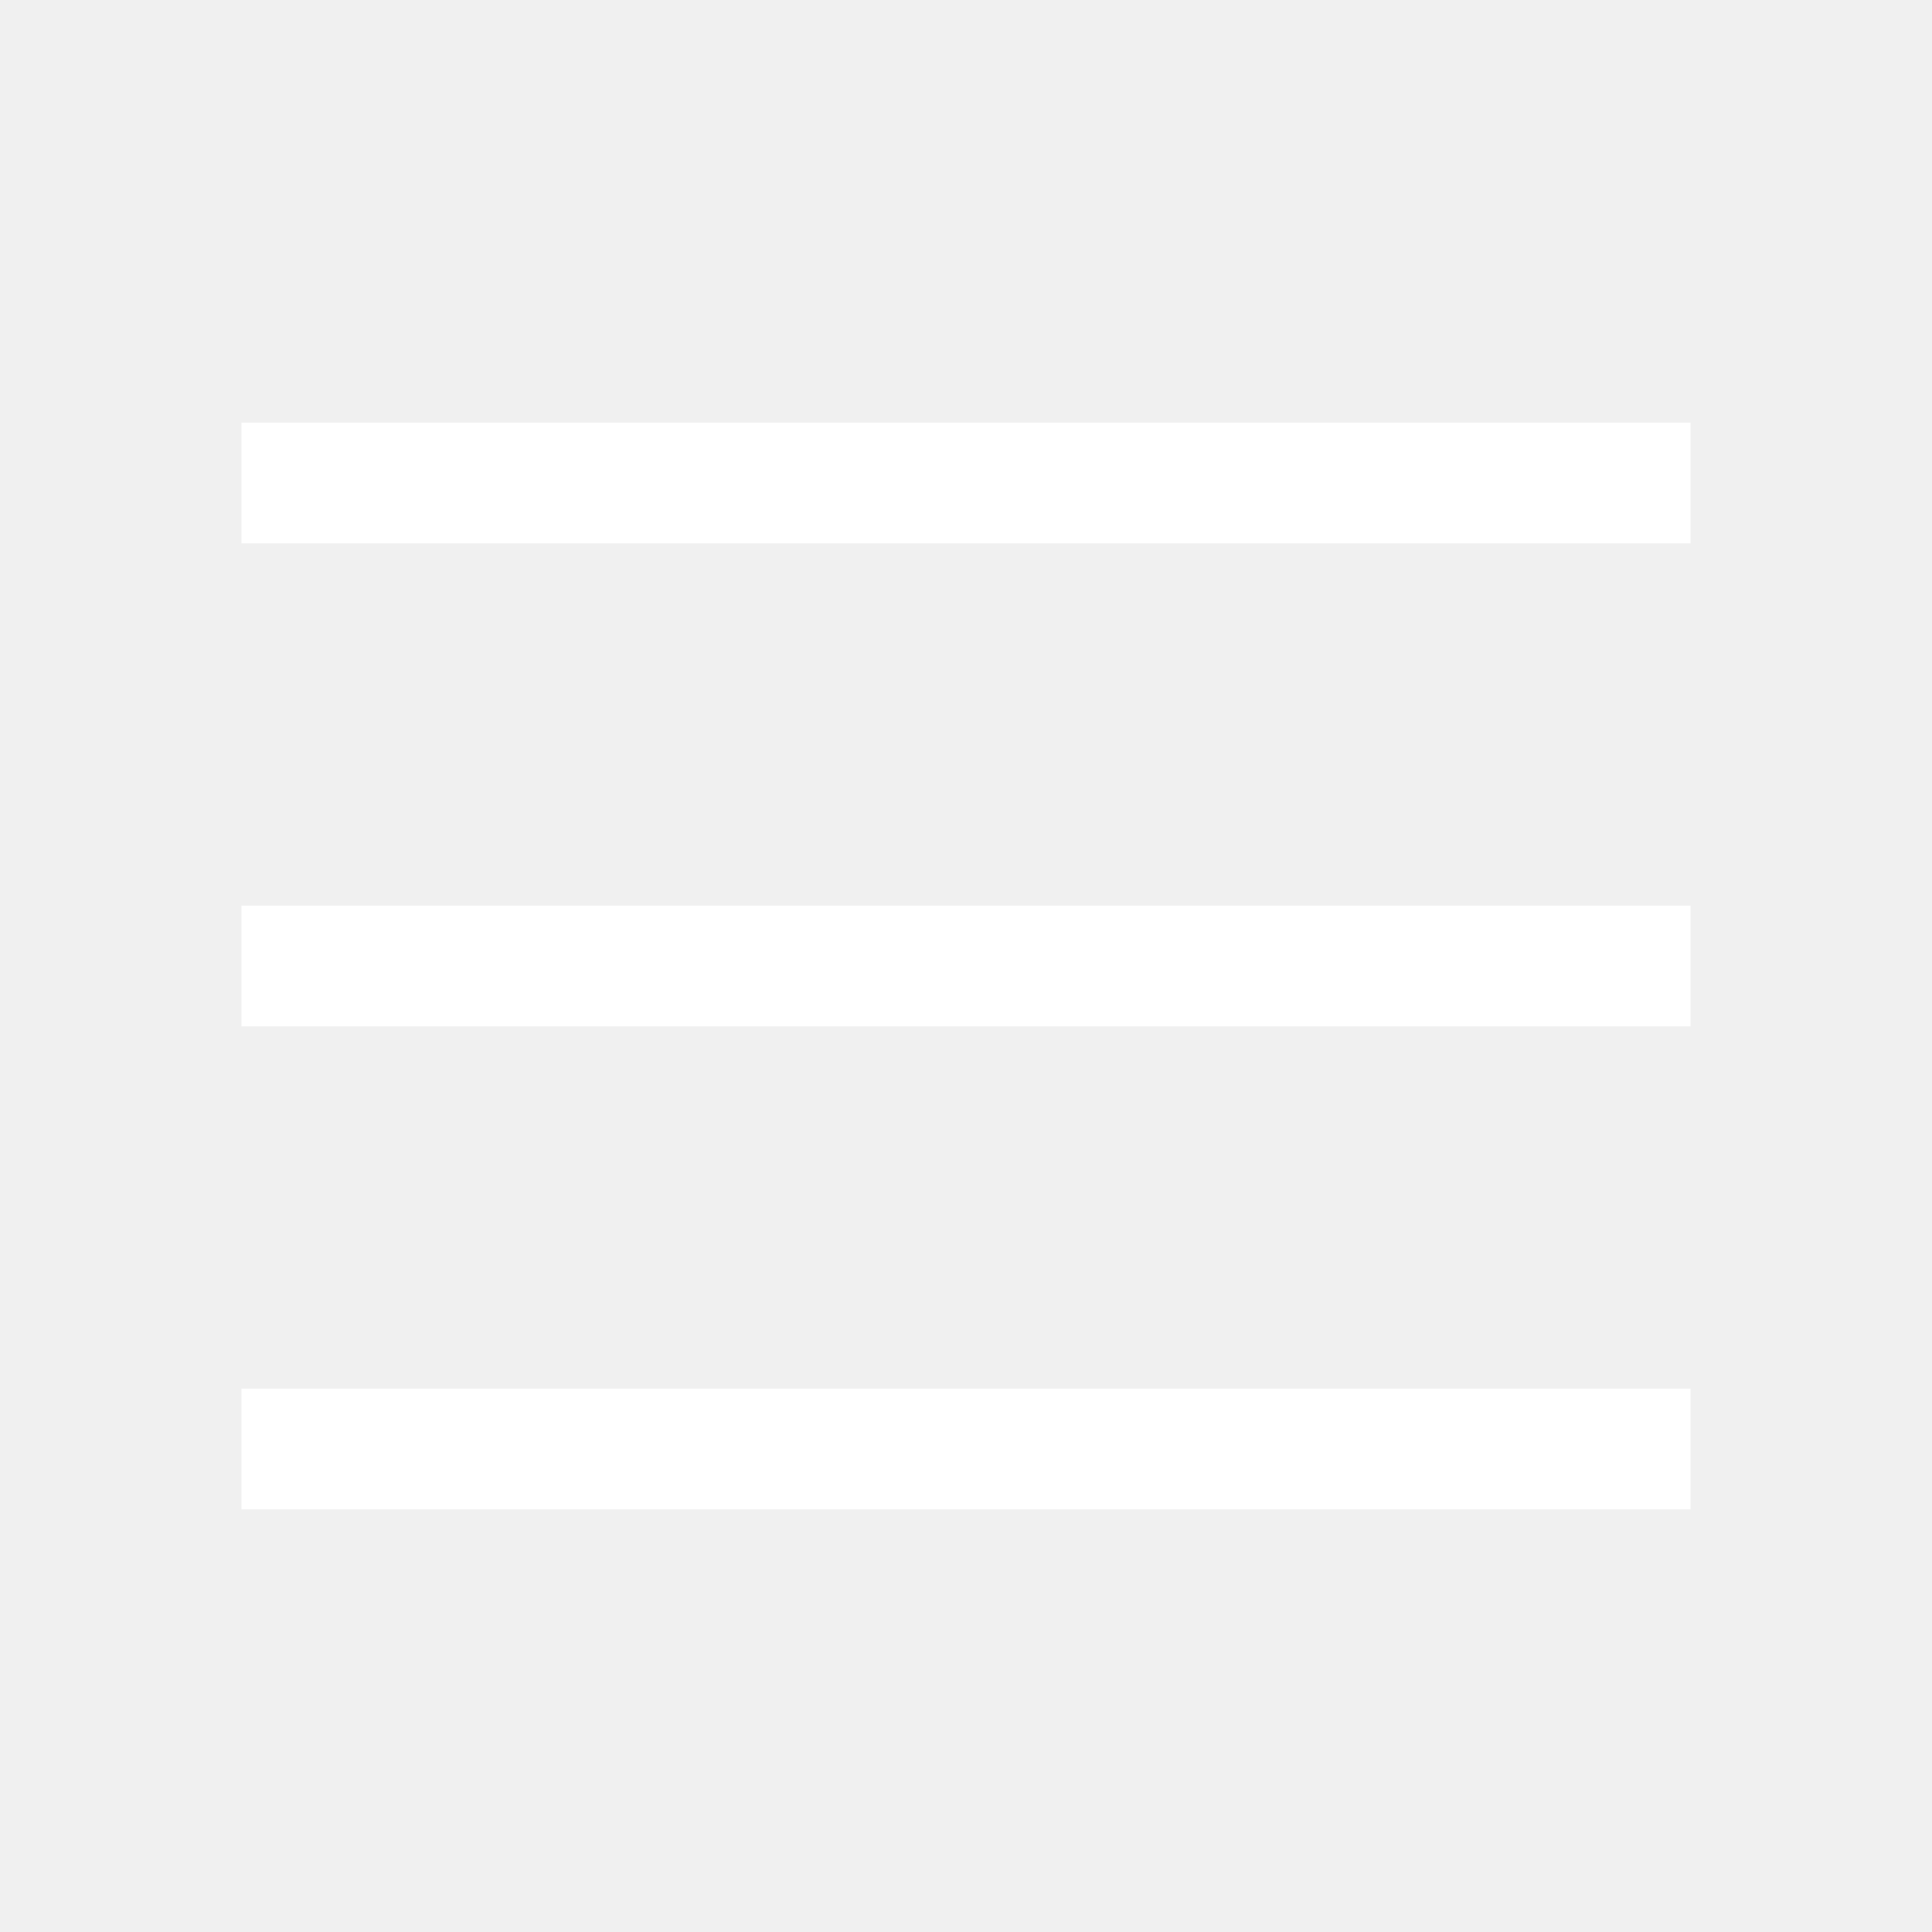
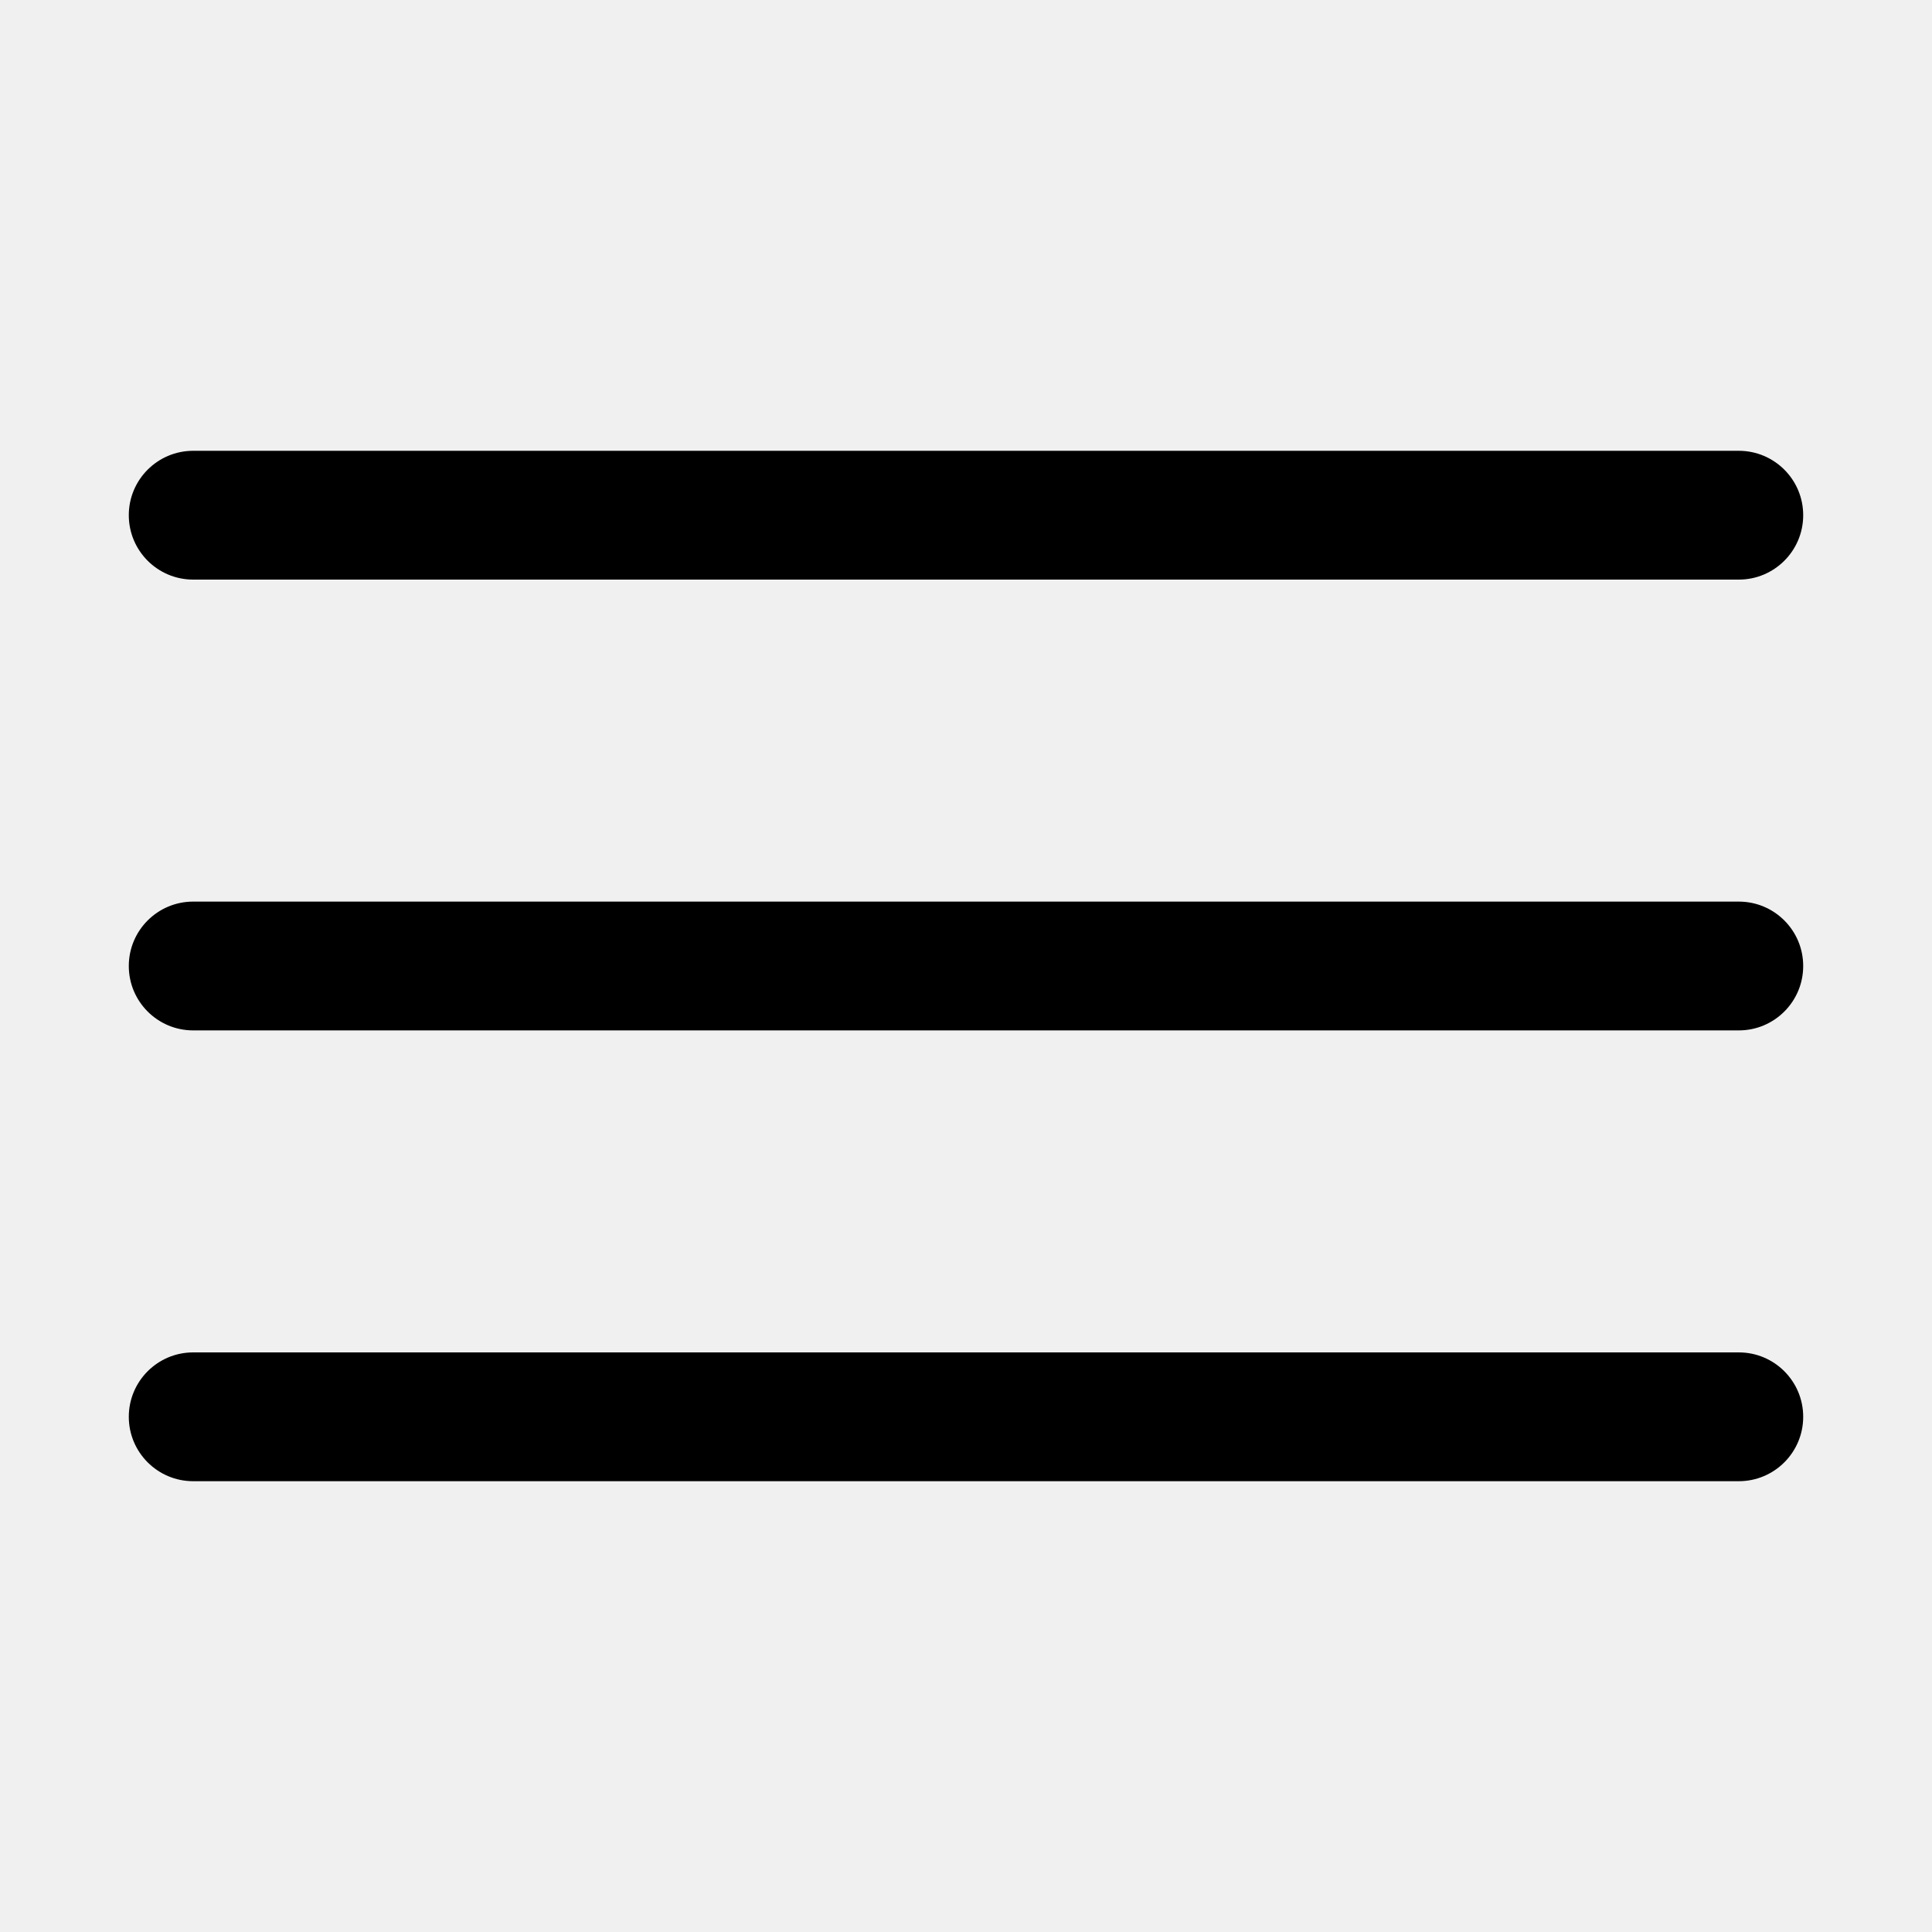
- <svg xmlns="http://www.w3.org/2000/svg" version="1.1" viewBox="0 0 192 192" width="32px" height="32px">
-   <g fill="none" fill-rule="nonzero" stroke="none" stroke-width="1" stroke-linecap="butt" stroke-linejoin="miter" stroke-miterlimit="10" stroke-dasharray="" stroke-dashoffset="0" font-family="none" font-weight="none" font-size="none" text-anchor="none" style="mix-blend-mode: normal">
-     <path d="M0,192v-192h192v192z" fill="none" />
-     <g fill="#ffffff">
-       <g id="surface1">
-         <path d="M24,42v12h144v-12zM24,90v12h144v-12zM24,138v12h144v-12z" />
-       </g>
-     </g>
-   </g>
+ <svg xmlns="http://www.w3.org/2000/svg" x="0px" y="0px" width="48" height="48" viewBox="0 0 30 30" style=" fill:#000000;">
+   <path d="M 3 7 A 1 1 0 1 0 3 9 L 27 9 A 1 1 0 1 0 27 7 L 3 7 z M 3 14 A 1 1 0 1 0 3 16 L 27 16 A 1 1 0 1 0 27 14 L 3 14 z M 3 21 A 1 1 0 1 0 3 23 L 27 23 A 1 1 0 1 0 27 21 L 3 21 z" />
</svg>
